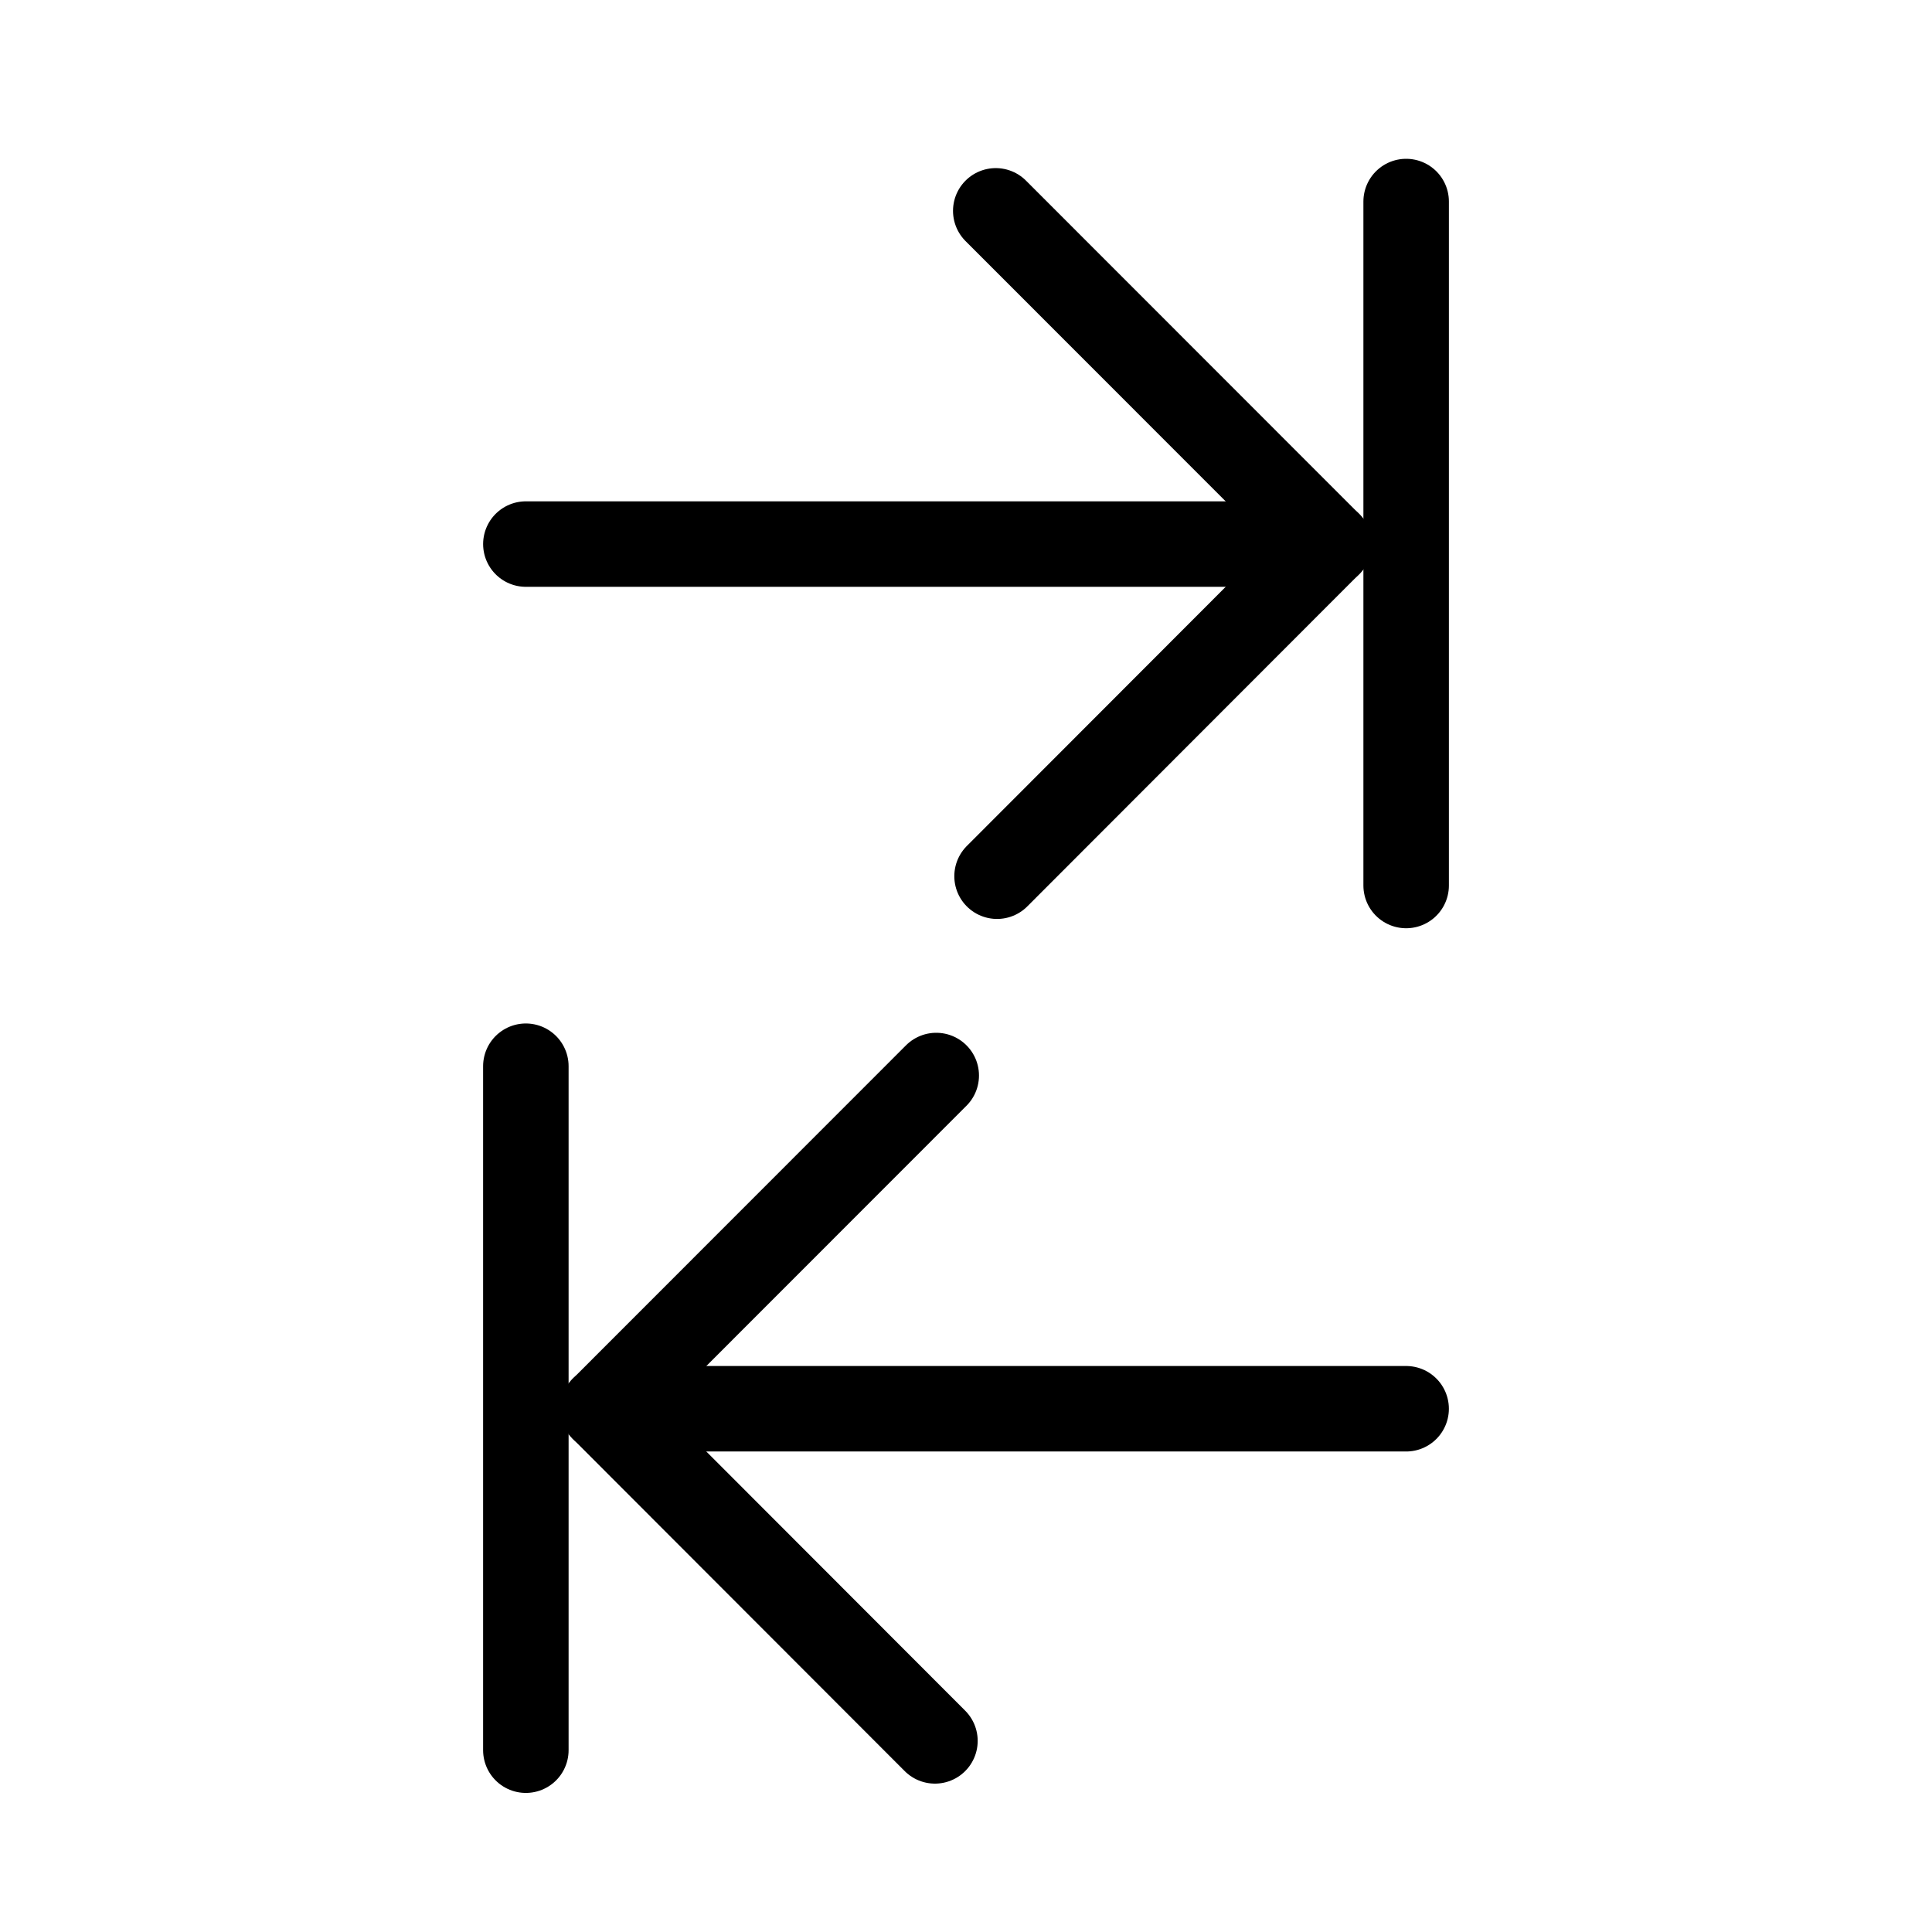
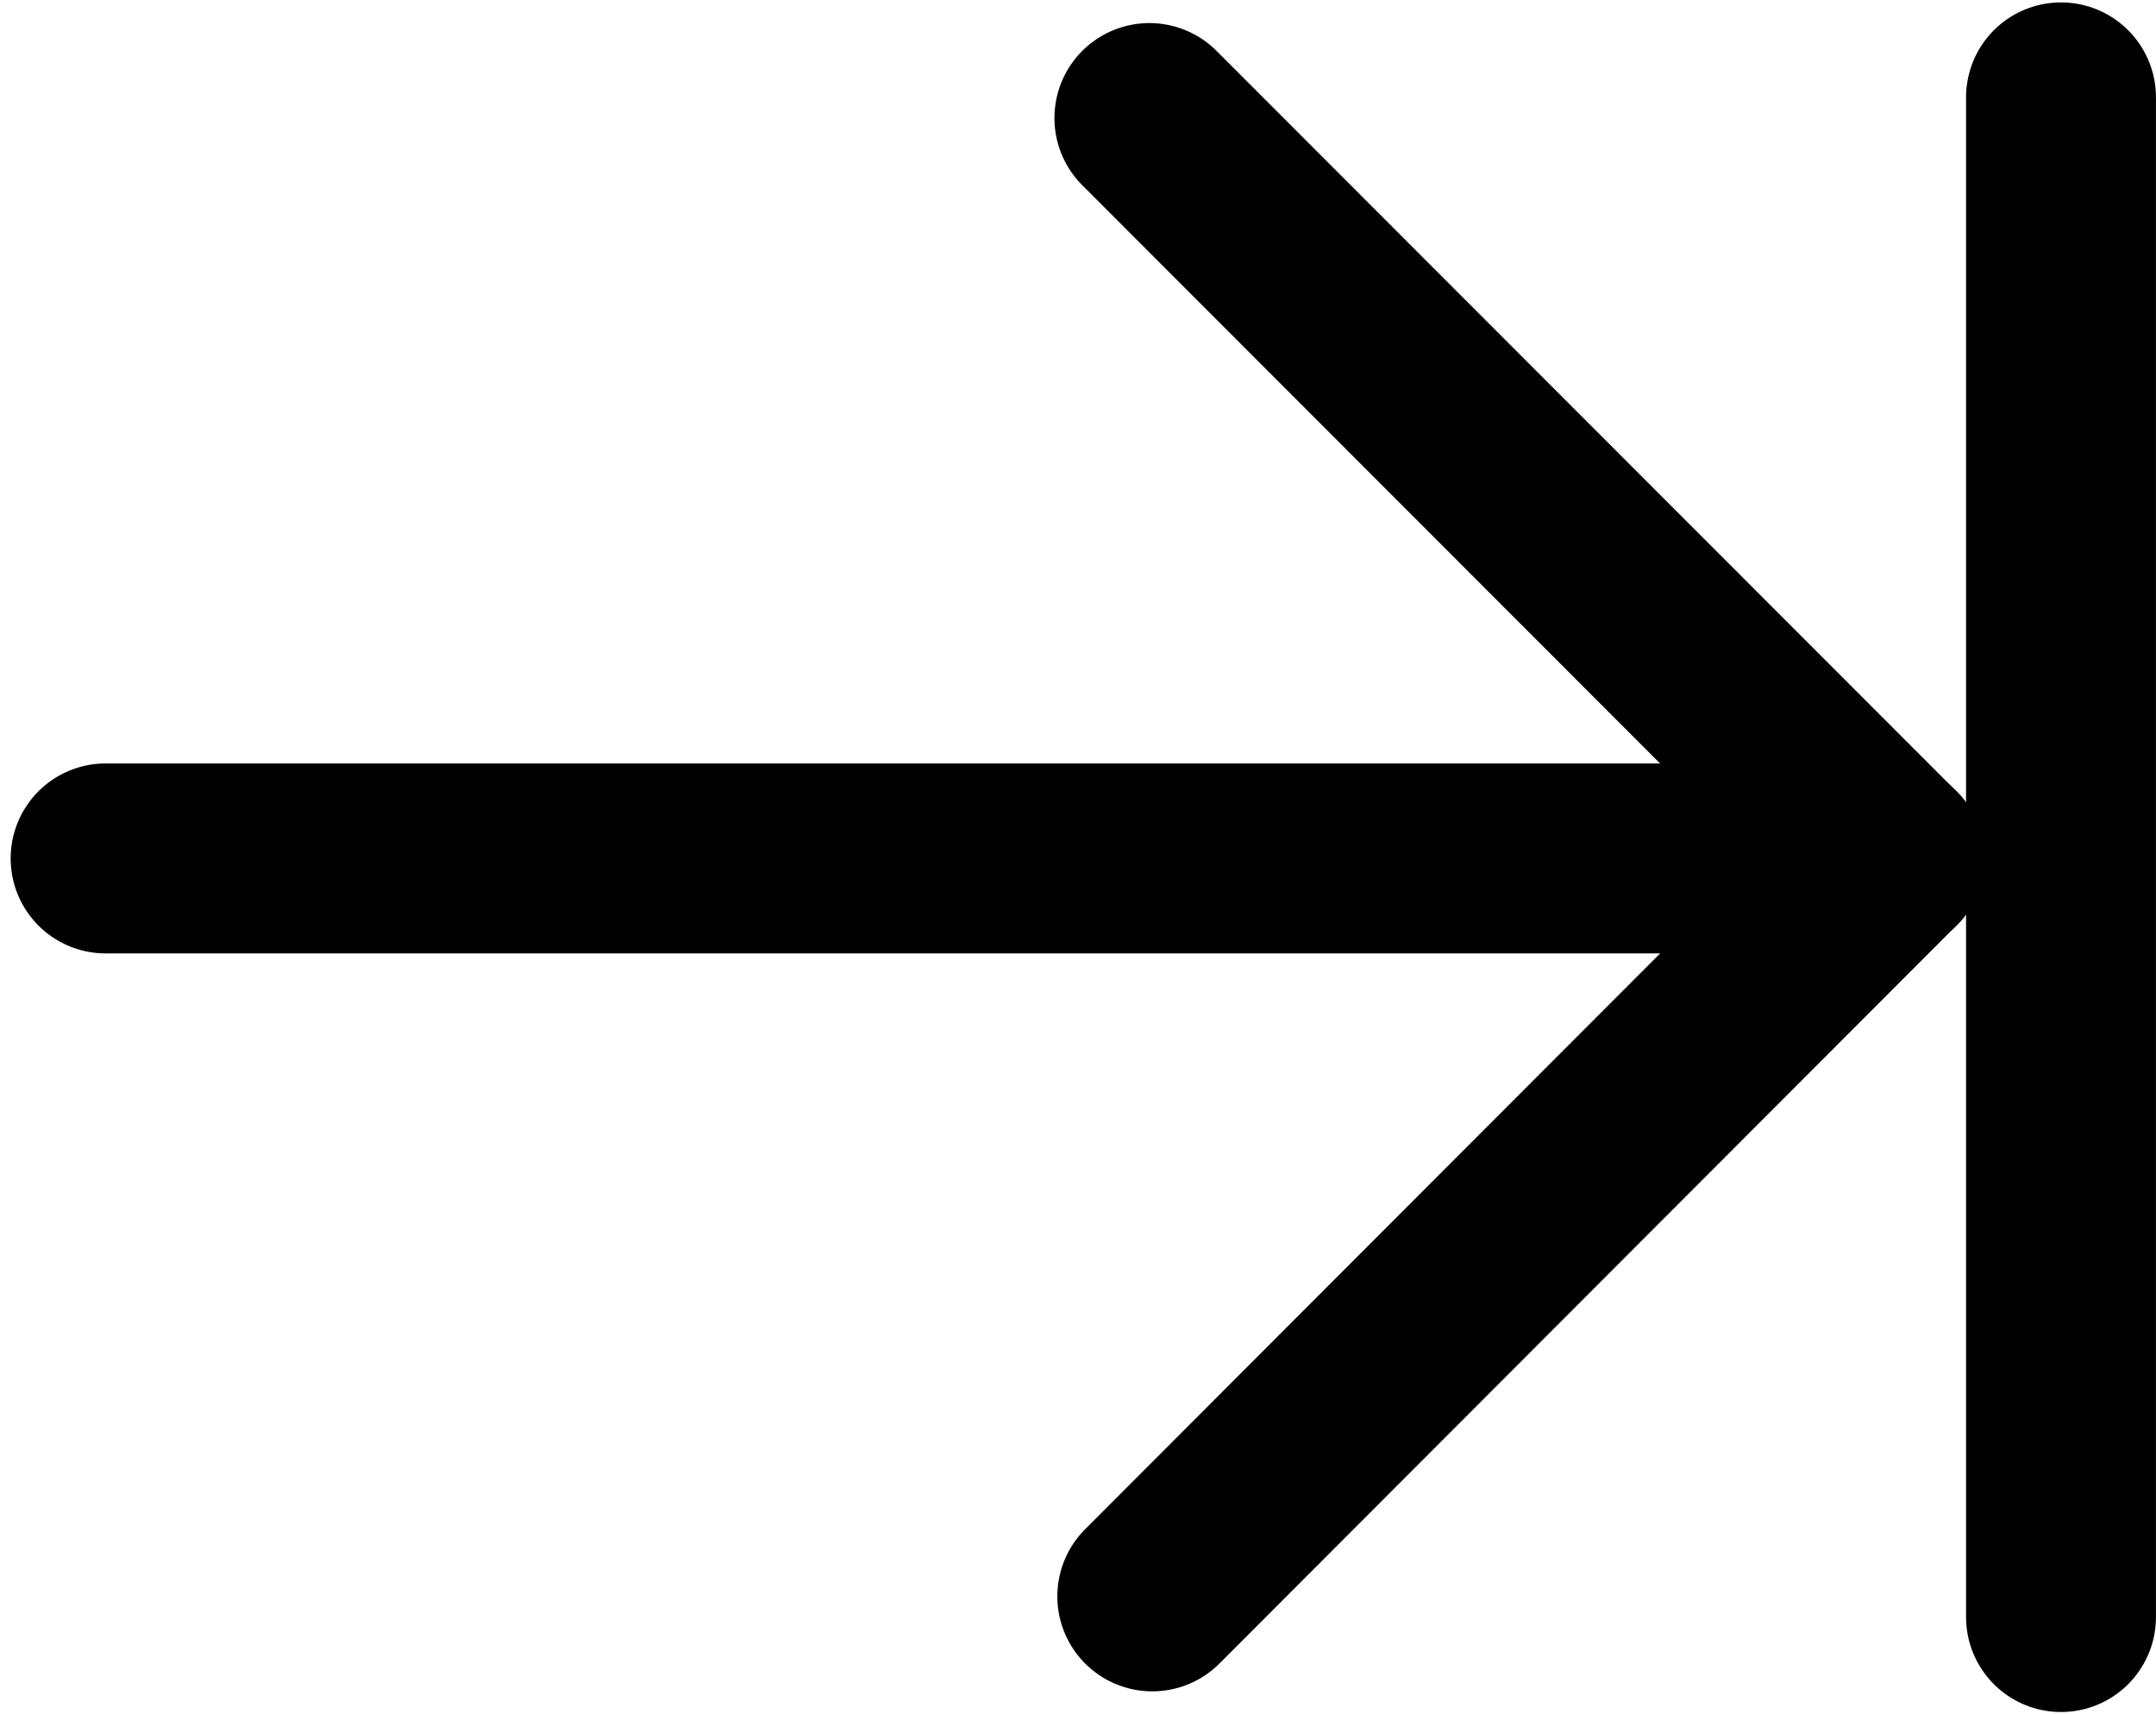
- <svg xmlns="http://www.w3.org/2000/svg" version="1.1" id="icon-m-input-methods-enter-layer" x="0px" y="0px" width="48px" height="48px" viewBox="0 0 48 48" style="enable-background:new 0 0 48 48;" xml:space="preserve">
+ <svg xmlns="http://www.w3.org/2000/svg" version="1.1" id="icon-m-input-methods-enter-layer" x="0px" y="0px" width="24.114" height="19.159" viewBox="0 0 24.114 19.159" xml:space="preserve">
  <defs id="defs14">
	
	

		
		
	</defs>
-   <rect y="0" x="0" id="rect4" height="48" width="48" style="fill:none" />
-   <g id="g3270" transform="matrix(0.84963,0,0,0.84963,2.649436,-6.887419)">
+   <rect y="-3.918" x="-11.884" id="rect4" height="48" width="48" style="fill:none" />
+   <g id="tab" transform="matrix(0.84963,0,0,0.84963,-9.234429,-10.80589)">
    <path id="path8" d="m 35.742,24.016 -23.483,0" style="fill:none;stroke:#000000;stroke-width:2.5;stroke-linecap:round;stroke-linejoin:round" />
    <polyline transform="matrix(-1,0,0,-1,44.6585,50.954)" id="polyline10" points="18.621,17.226     8.92,26.938 18.659,36.682   " style="fill:none;stroke:#000000;stroke-width:2.5;stroke-linecap:round;stroke-linejoin:round" />
    <path id="path8-2" d="M 38,34 38,14" style="fill:none;stroke:#000000;stroke-width:2.5;stroke-linecap:round;stroke-linejoin:round" />
  </g>
-   <g id="g3270-4" transform="matrix(-0.84963,0,0,0.84963,45.35056,14.59529)">
-     <path id="path8-9" d="m 35.742,24.016 -23.483,0" style="fill:none;stroke:#000000;stroke-width:2.5;stroke-linecap:round;stroke-linejoin:round" />
-     <polyline transform="matrix(-1,0,0,-1,44.6585,50.954)" id="polyline10-1" points="18.621,17.226     8.92,26.938 18.659,36.682   " style="fill:none;stroke:#000000;stroke-width:2.5;stroke-linecap:round;stroke-linejoin:round" />
-     <path id="path8-2-8" d="M 38,34 38,14" style="fill:none;stroke:#000000;stroke-width:2.5;stroke-linecap:round;stroke-linejoin:round" />
-   </g>
</svg>
